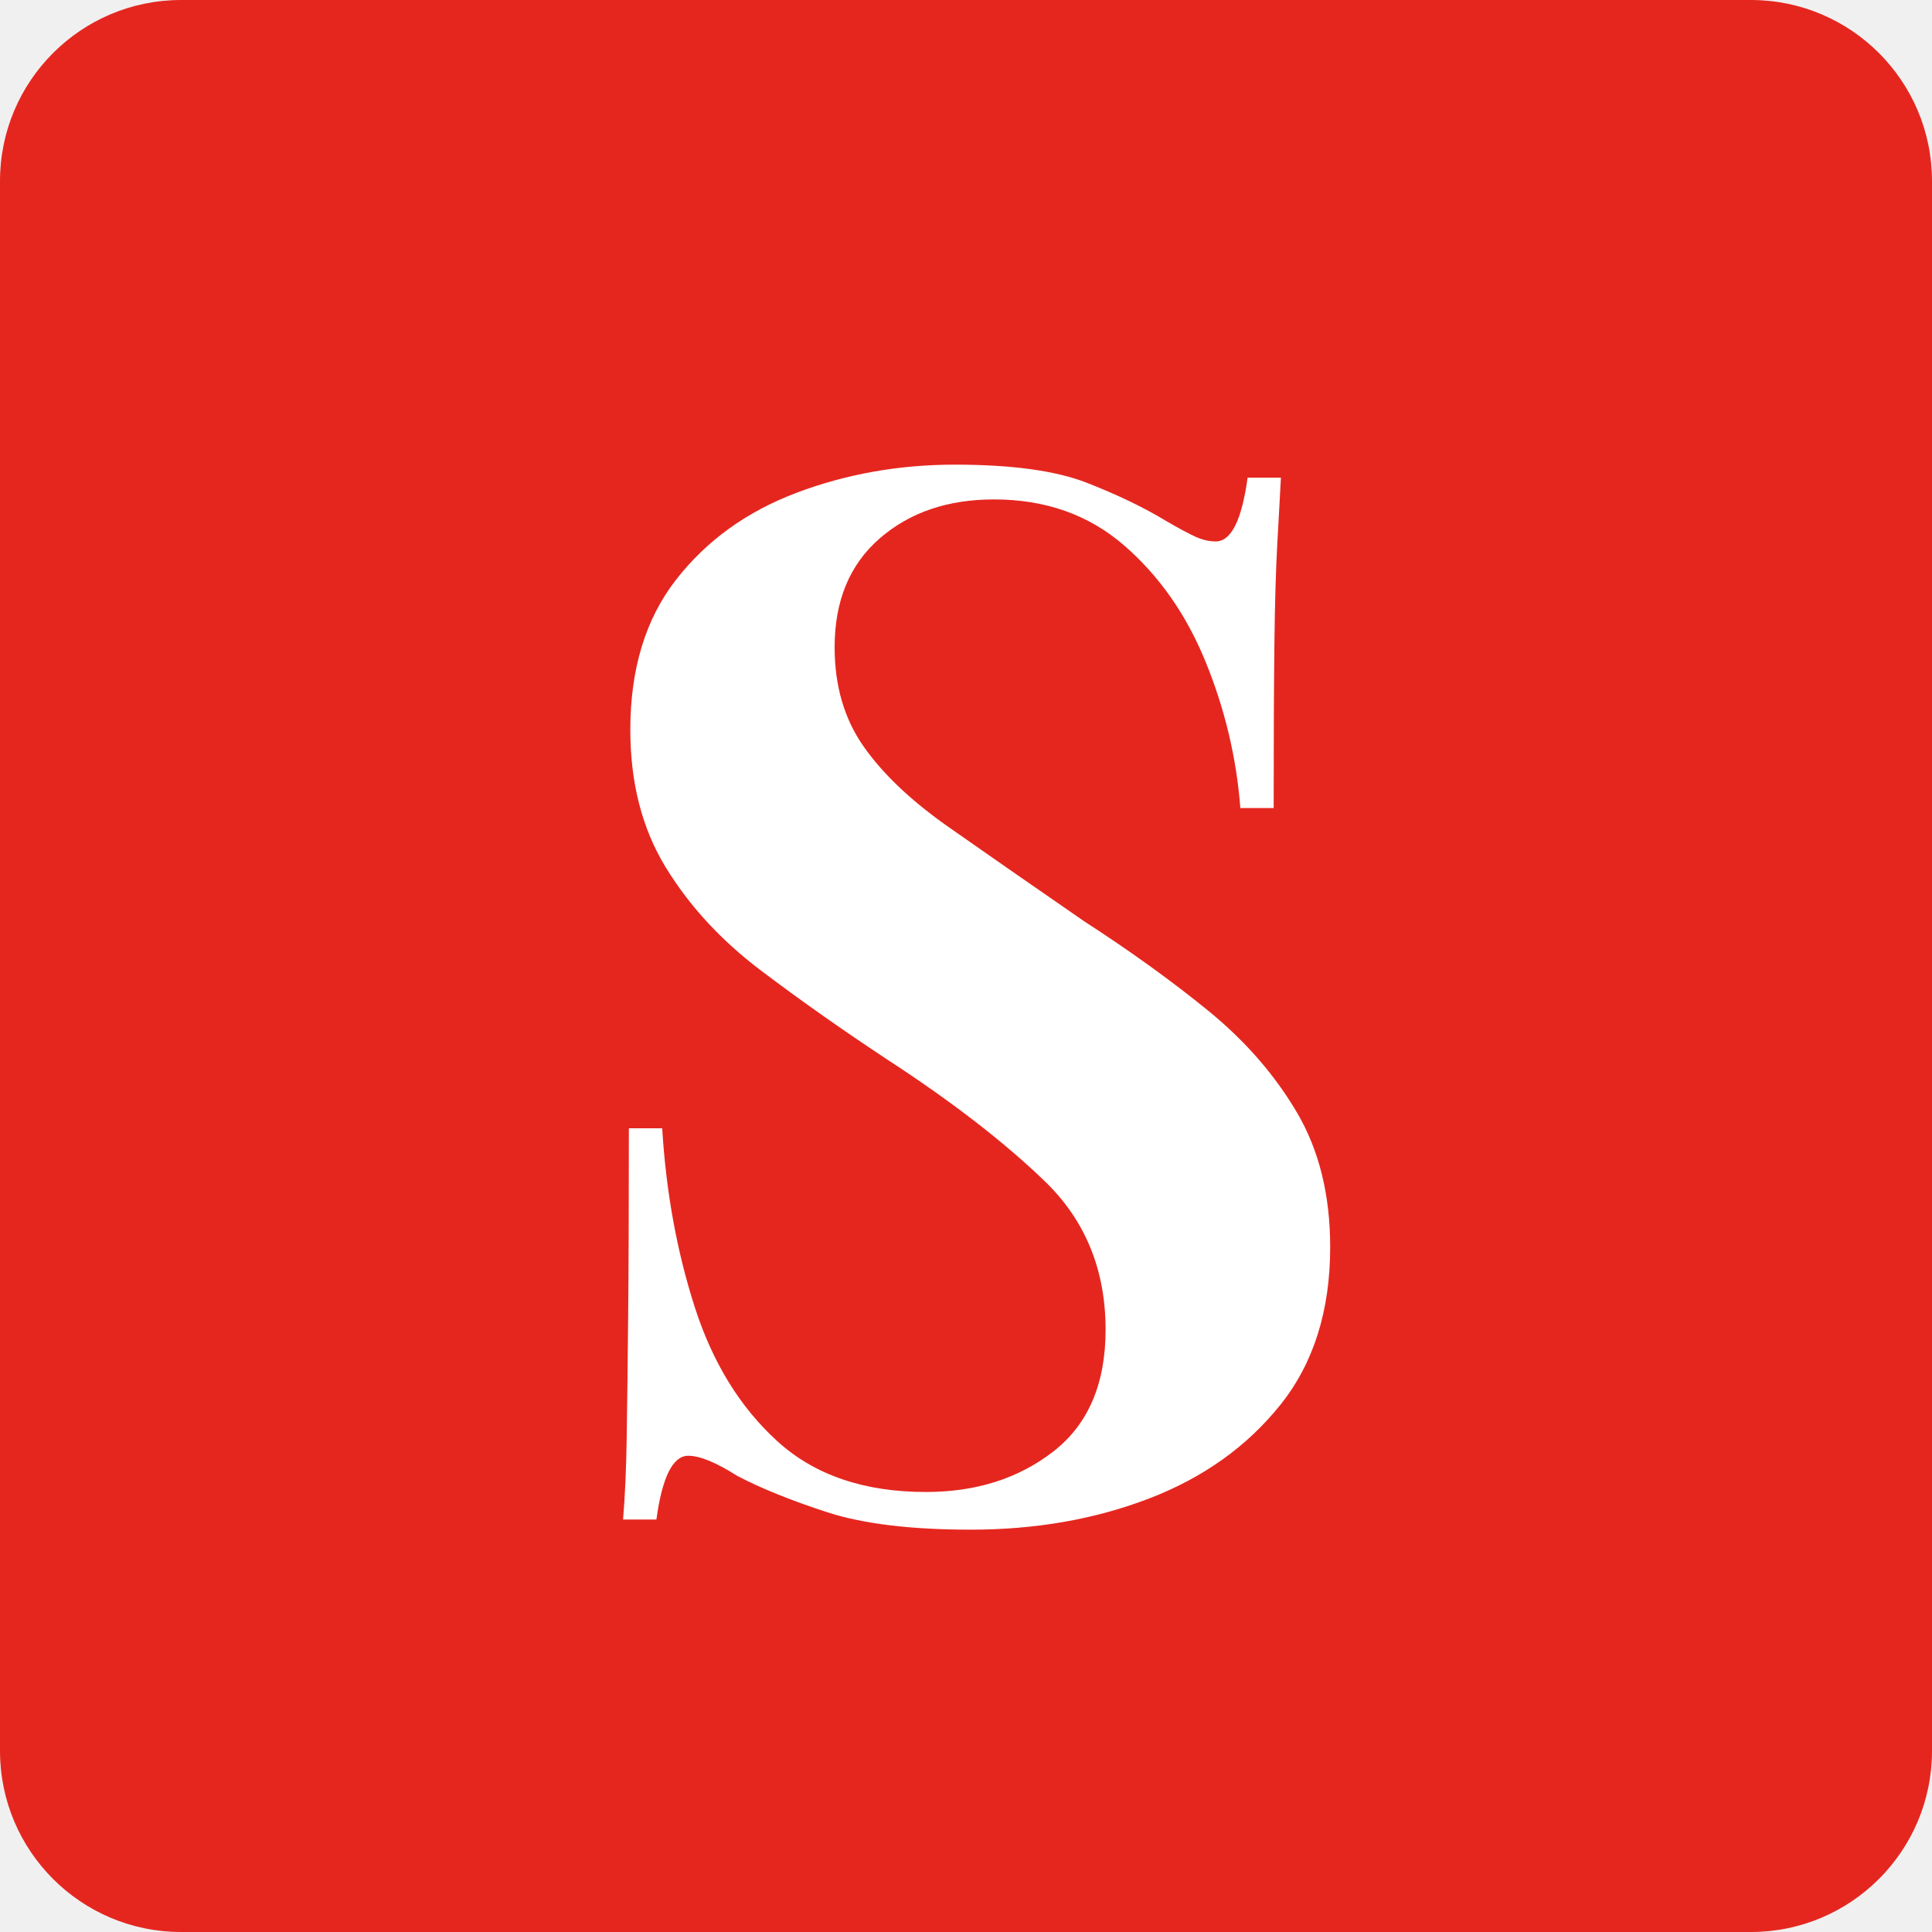
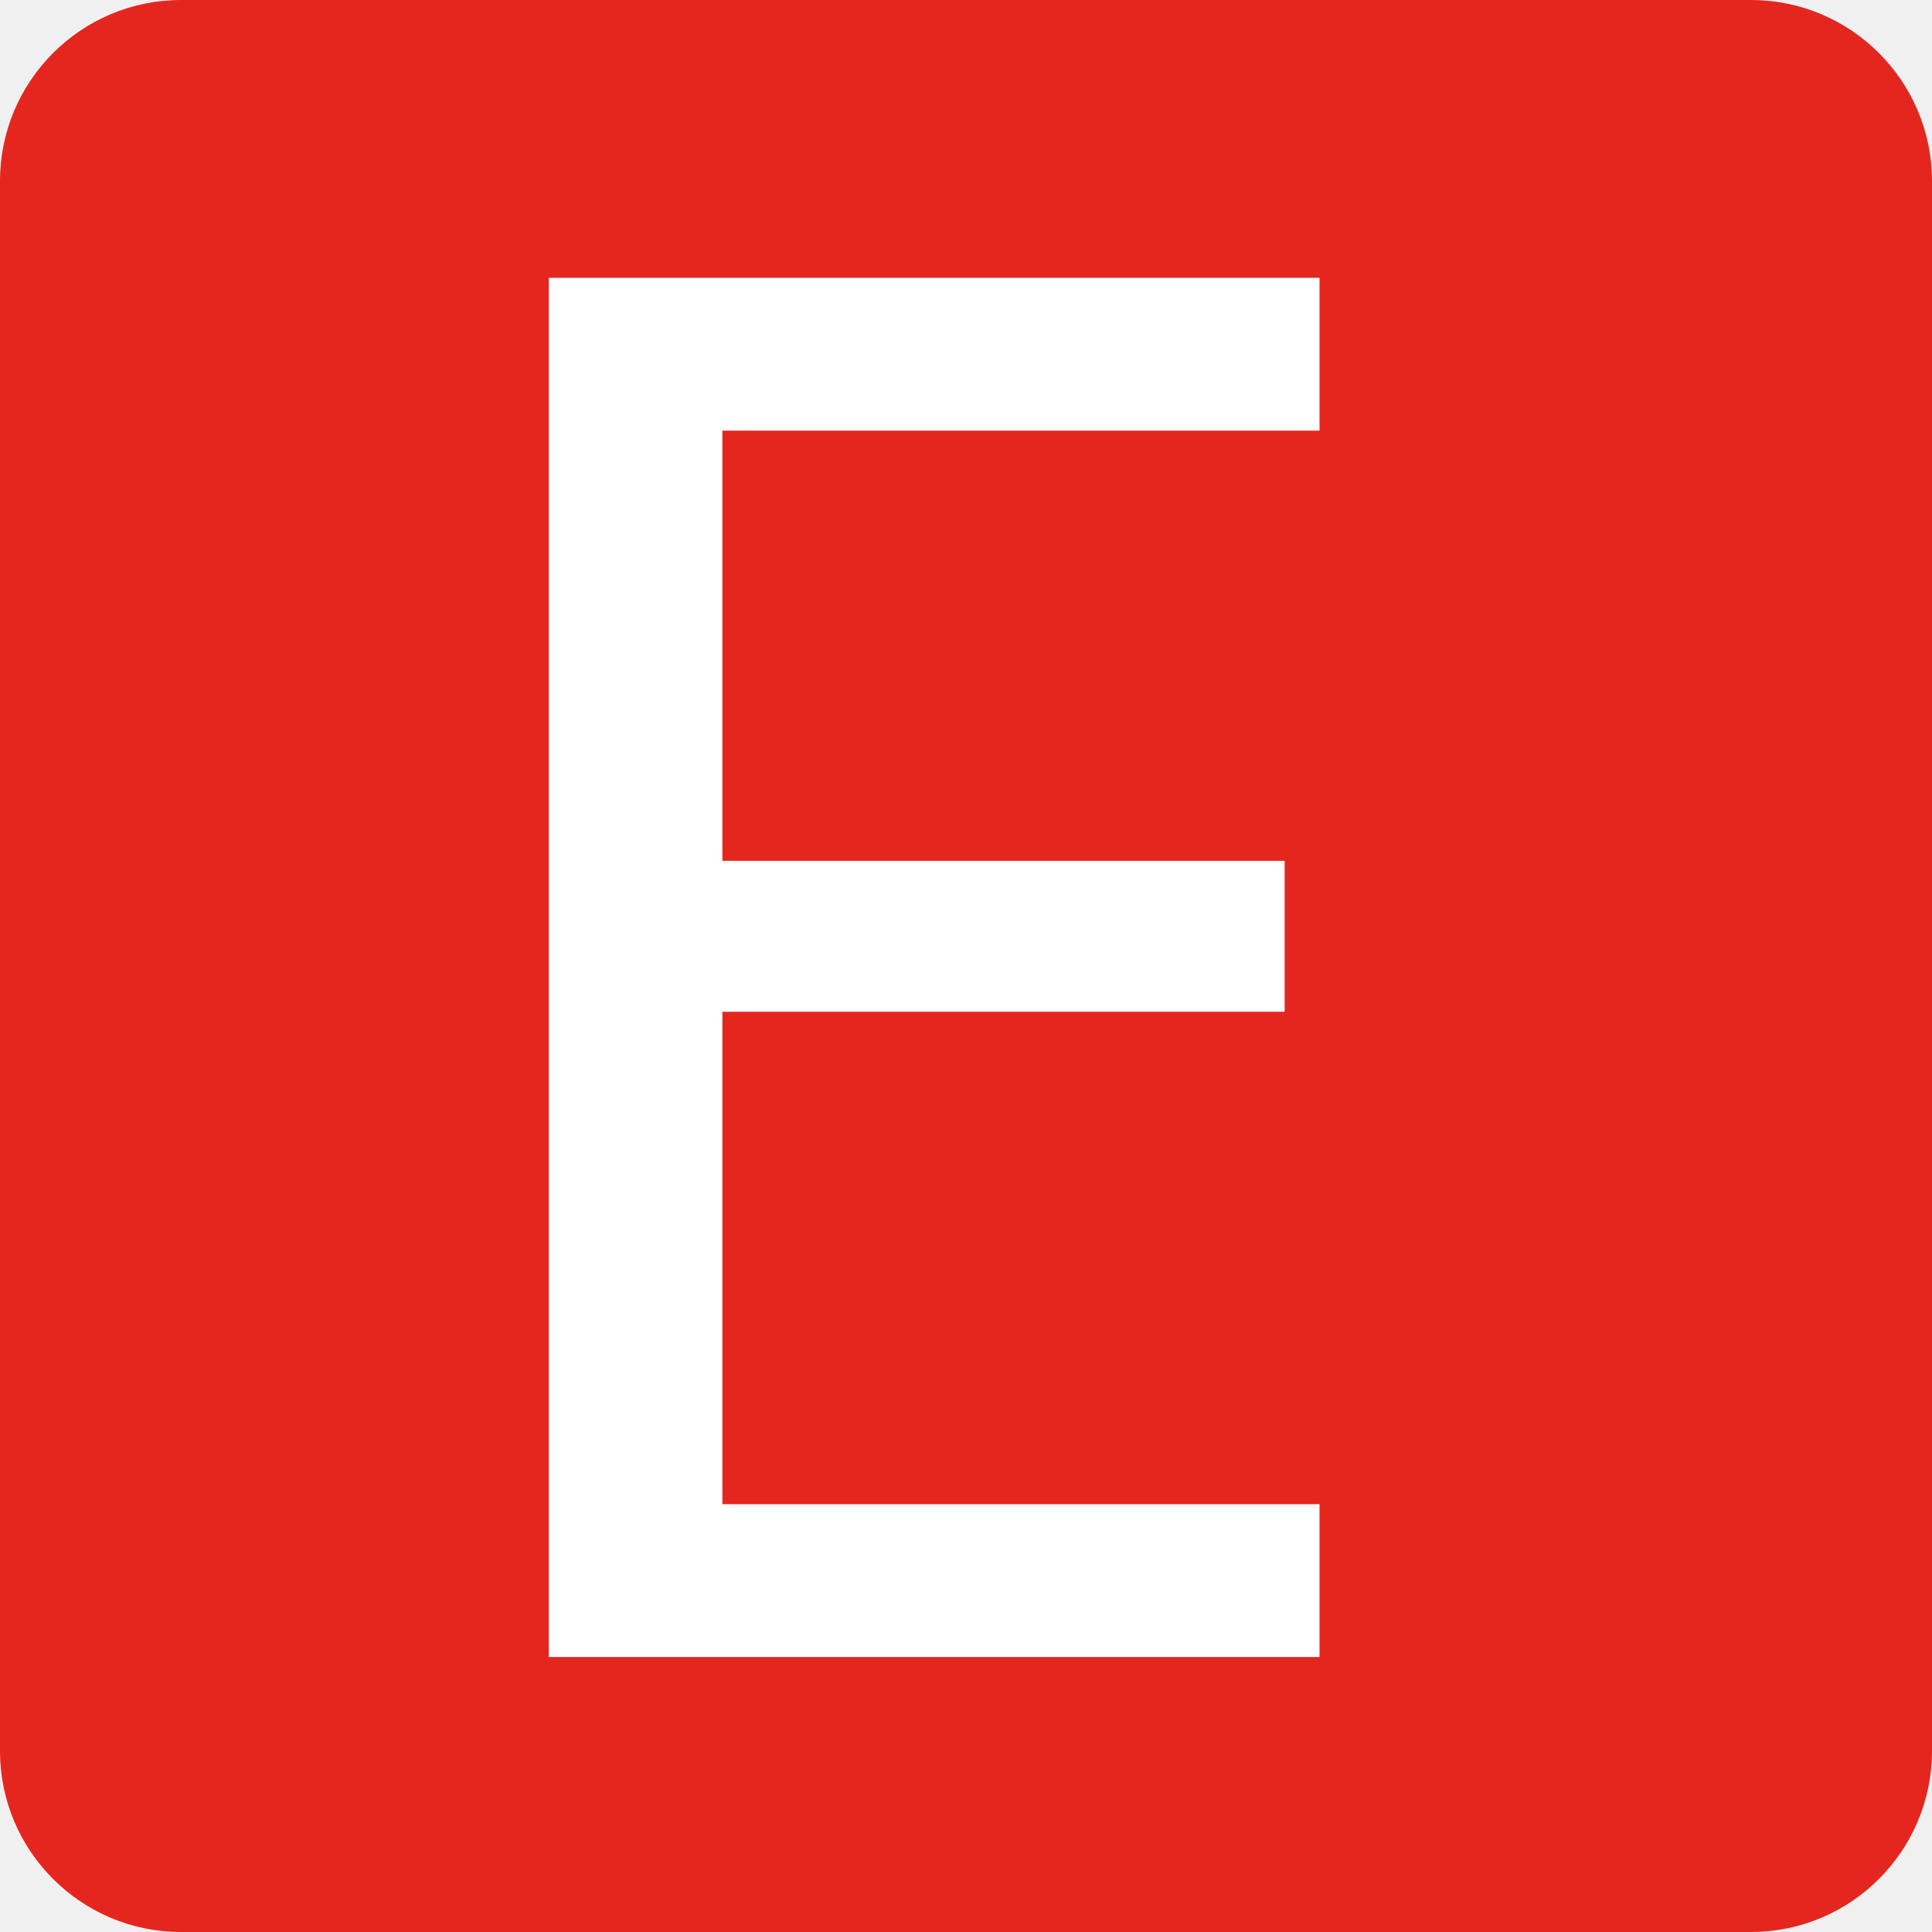
- <svg xmlns="http://www.w3.org/2000/svg" width="32px" height="32px" viewBox="0 0 32 32" version="1.1">
+ <svg xmlns="http://www.w3.org/2000/svg" width="32px" height="32px" viewBox="0 0 32 32" version="1.1" id="svg8">
+   <defs id="defs12" />
  <g id="Page-1" stroke="none" stroke-width="1" fill="none" fill-rule="evenodd">
    <g id="Group">
      <rect id="Rectangle" fill="#E5261F" x="0" y="0" width="32" height="32" rx="3" />
-       <path d="M16.08,25.336 C17.152,25.336 18.136,25.164 19.032,24.82 C19.928,24.476 20.652,23.96 21.204,23.272 C21.756,22.584 22.032,21.712 22.032,20.656 C22.032,19.792 21.848,19.048 21.48,18.424 C21.112,17.8 20.624,17.24 20.016,16.744 C19.408,16.248 18.72,15.752 17.952,15.256 C17.072,14.648 16.324,14.128 15.708,13.696 C15.092,13.264 14.624,12.82 14.304,12.364 C13.984,11.908 13.824,11.36 13.824,10.72 C13.824,9.952 14.072,9.352 14.568,8.92 C15.064,8.488 15.696,8.272 16.464,8.272 C17.312,8.272 18.028,8.524 18.612,9.028 C19.196,9.532 19.648,10.176 19.968,10.96 C20.288,11.744 20.48,12.552 20.544,13.384 L20.544,13.384 L21.096,13.384 C21.096,12.264 21.1,11.36 21.108,10.672 C21.116,9.984 21.132,9.428 21.156,9.004 L21.17,8.757 C21.188,8.437 21.203,8.155 21.216,7.912 L21.216,7.912 L20.664,7.912 C20.568,8.616 20.392,8.968 20.136,8.968 C20.024,8.968 19.908,8.94 19.788,8.884 C19.668,8.828 19.512,8.744 19.32,8.632 C18.952,8.408 18.512,8.196 18,7.996 C17.488,7.796 16.76,7.696 15.816,7.696 C14.888,7.696 14.012,7.852 13.188,8.164 C12.364,8.476 11.7,8.956 11.196,9.604 C10.692,10.252 10.44,11.08 10.44,12.088 C10.44,12.968 10.636,13.728 11.028,14.368 C11.42,15.008 11.944,15.576 12.6,16.072 C13.256,16.568 13.96,17.064 14.712,17.56 C15.768,18.248 16.632,18.916 17.304,19.564 C17.976,20.212 18.312,21.032 18.312,22.024 C18.312,22.92 18.024,23.592 17.448,24.04 C16.872,24.488 16.168,24.712 15.336,24.712 C14.312,24.712 13.492,24.432 12.876,23.872 C12.26,23.312 11.804,22.572 11.508,21.652 C11.212,20.732 11.032,19.744 10.968,18.688 L10.968,18.688 L10.416,18.688 C10.416,19.952 10.412,20.996 10.404,21.82 C10.396,22.644 10.388,23.312 10.38,23.824 C10.372,24.336 10.352,24.784 10.32,25.168 L10.32,25.168 L10.872,25.168 C10.968,24.464 11.144,24.112 11.4,24.112 C11.592,24.112 11.864,24.224 12.216,24.448 C12.616,24.656 13.112,24.856 13.704,25.048 C14.296,25.24 15.088,25.336 16.08,25.336 Z" id="S" fill="#FFFFFF" fill-rule="nonzero" />
+       <text xml:space="preserve" style="font-style:normal;font-weight:normal;font-size:32px;line-height:1.25;font-family:sans-serif;fill:#ffffff;fill-opacity:1;stroke:none" x="5.98" y="27.448" id="text4347">
+         <tspan id="tspan4345" x="5.98" y="27.448" style="font-size:32px;fill:#ffffff">E</tspan>
+       </text>
    </g>
  </g>
</svg>
